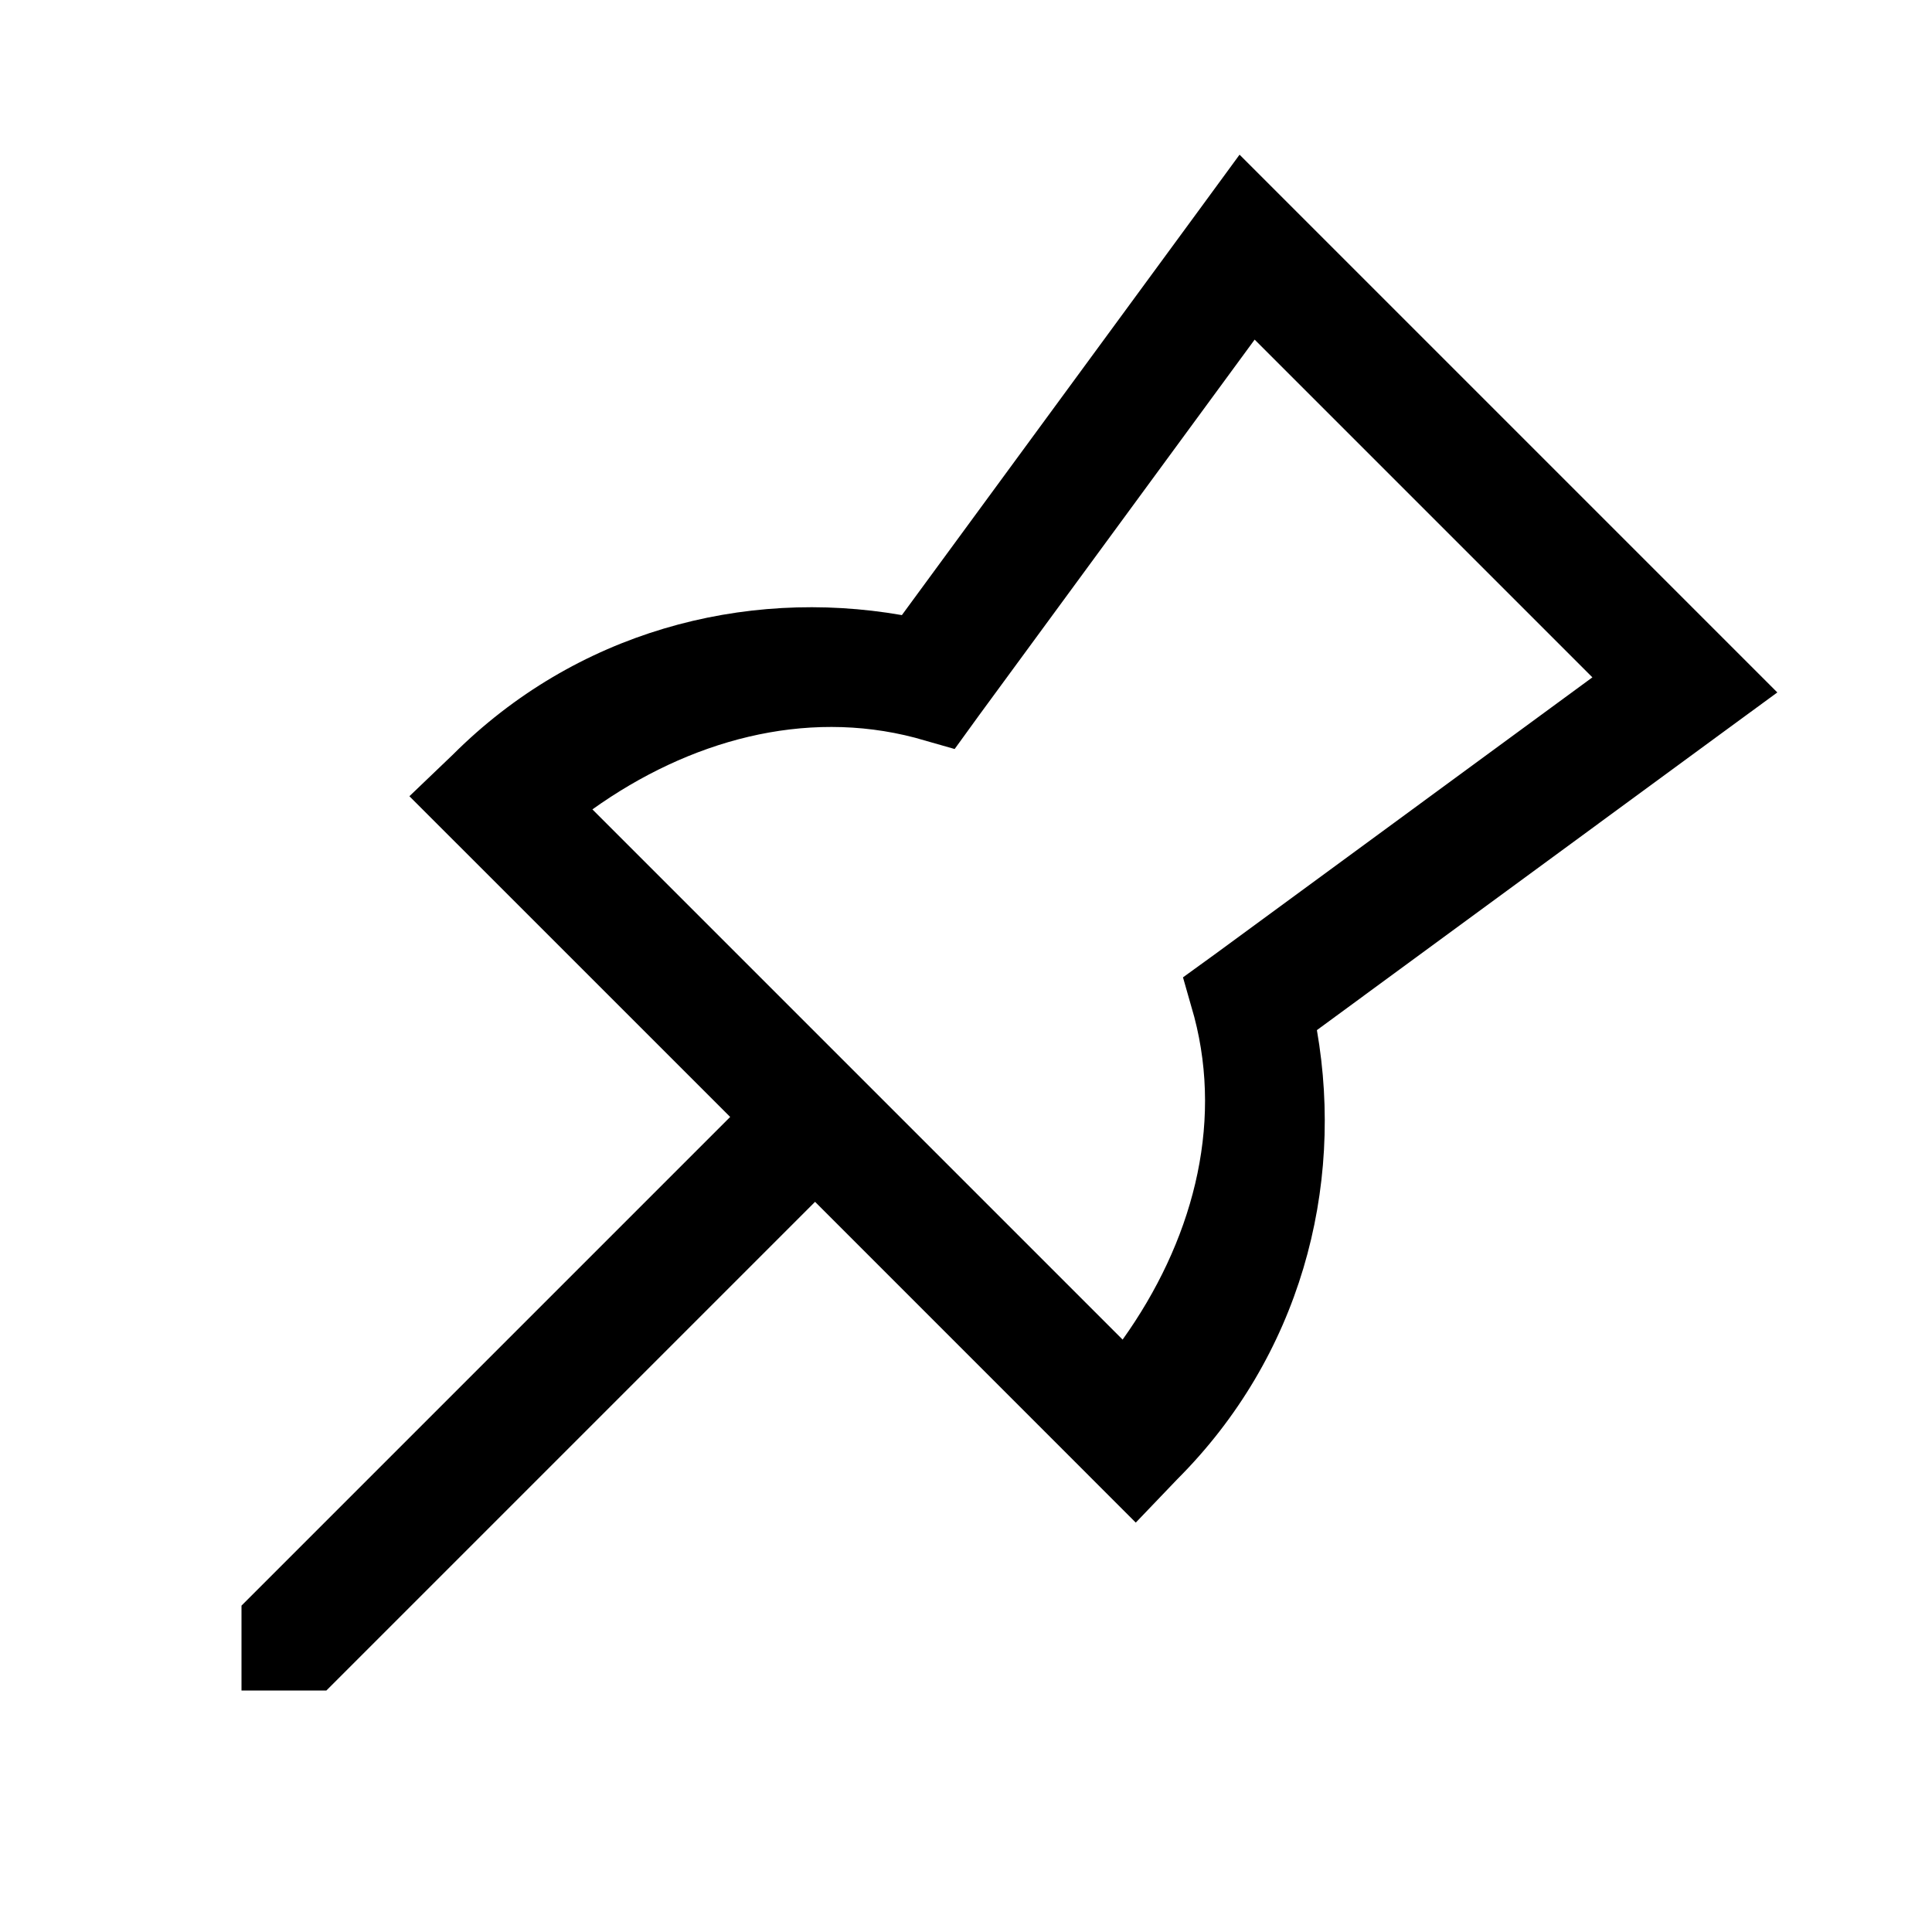
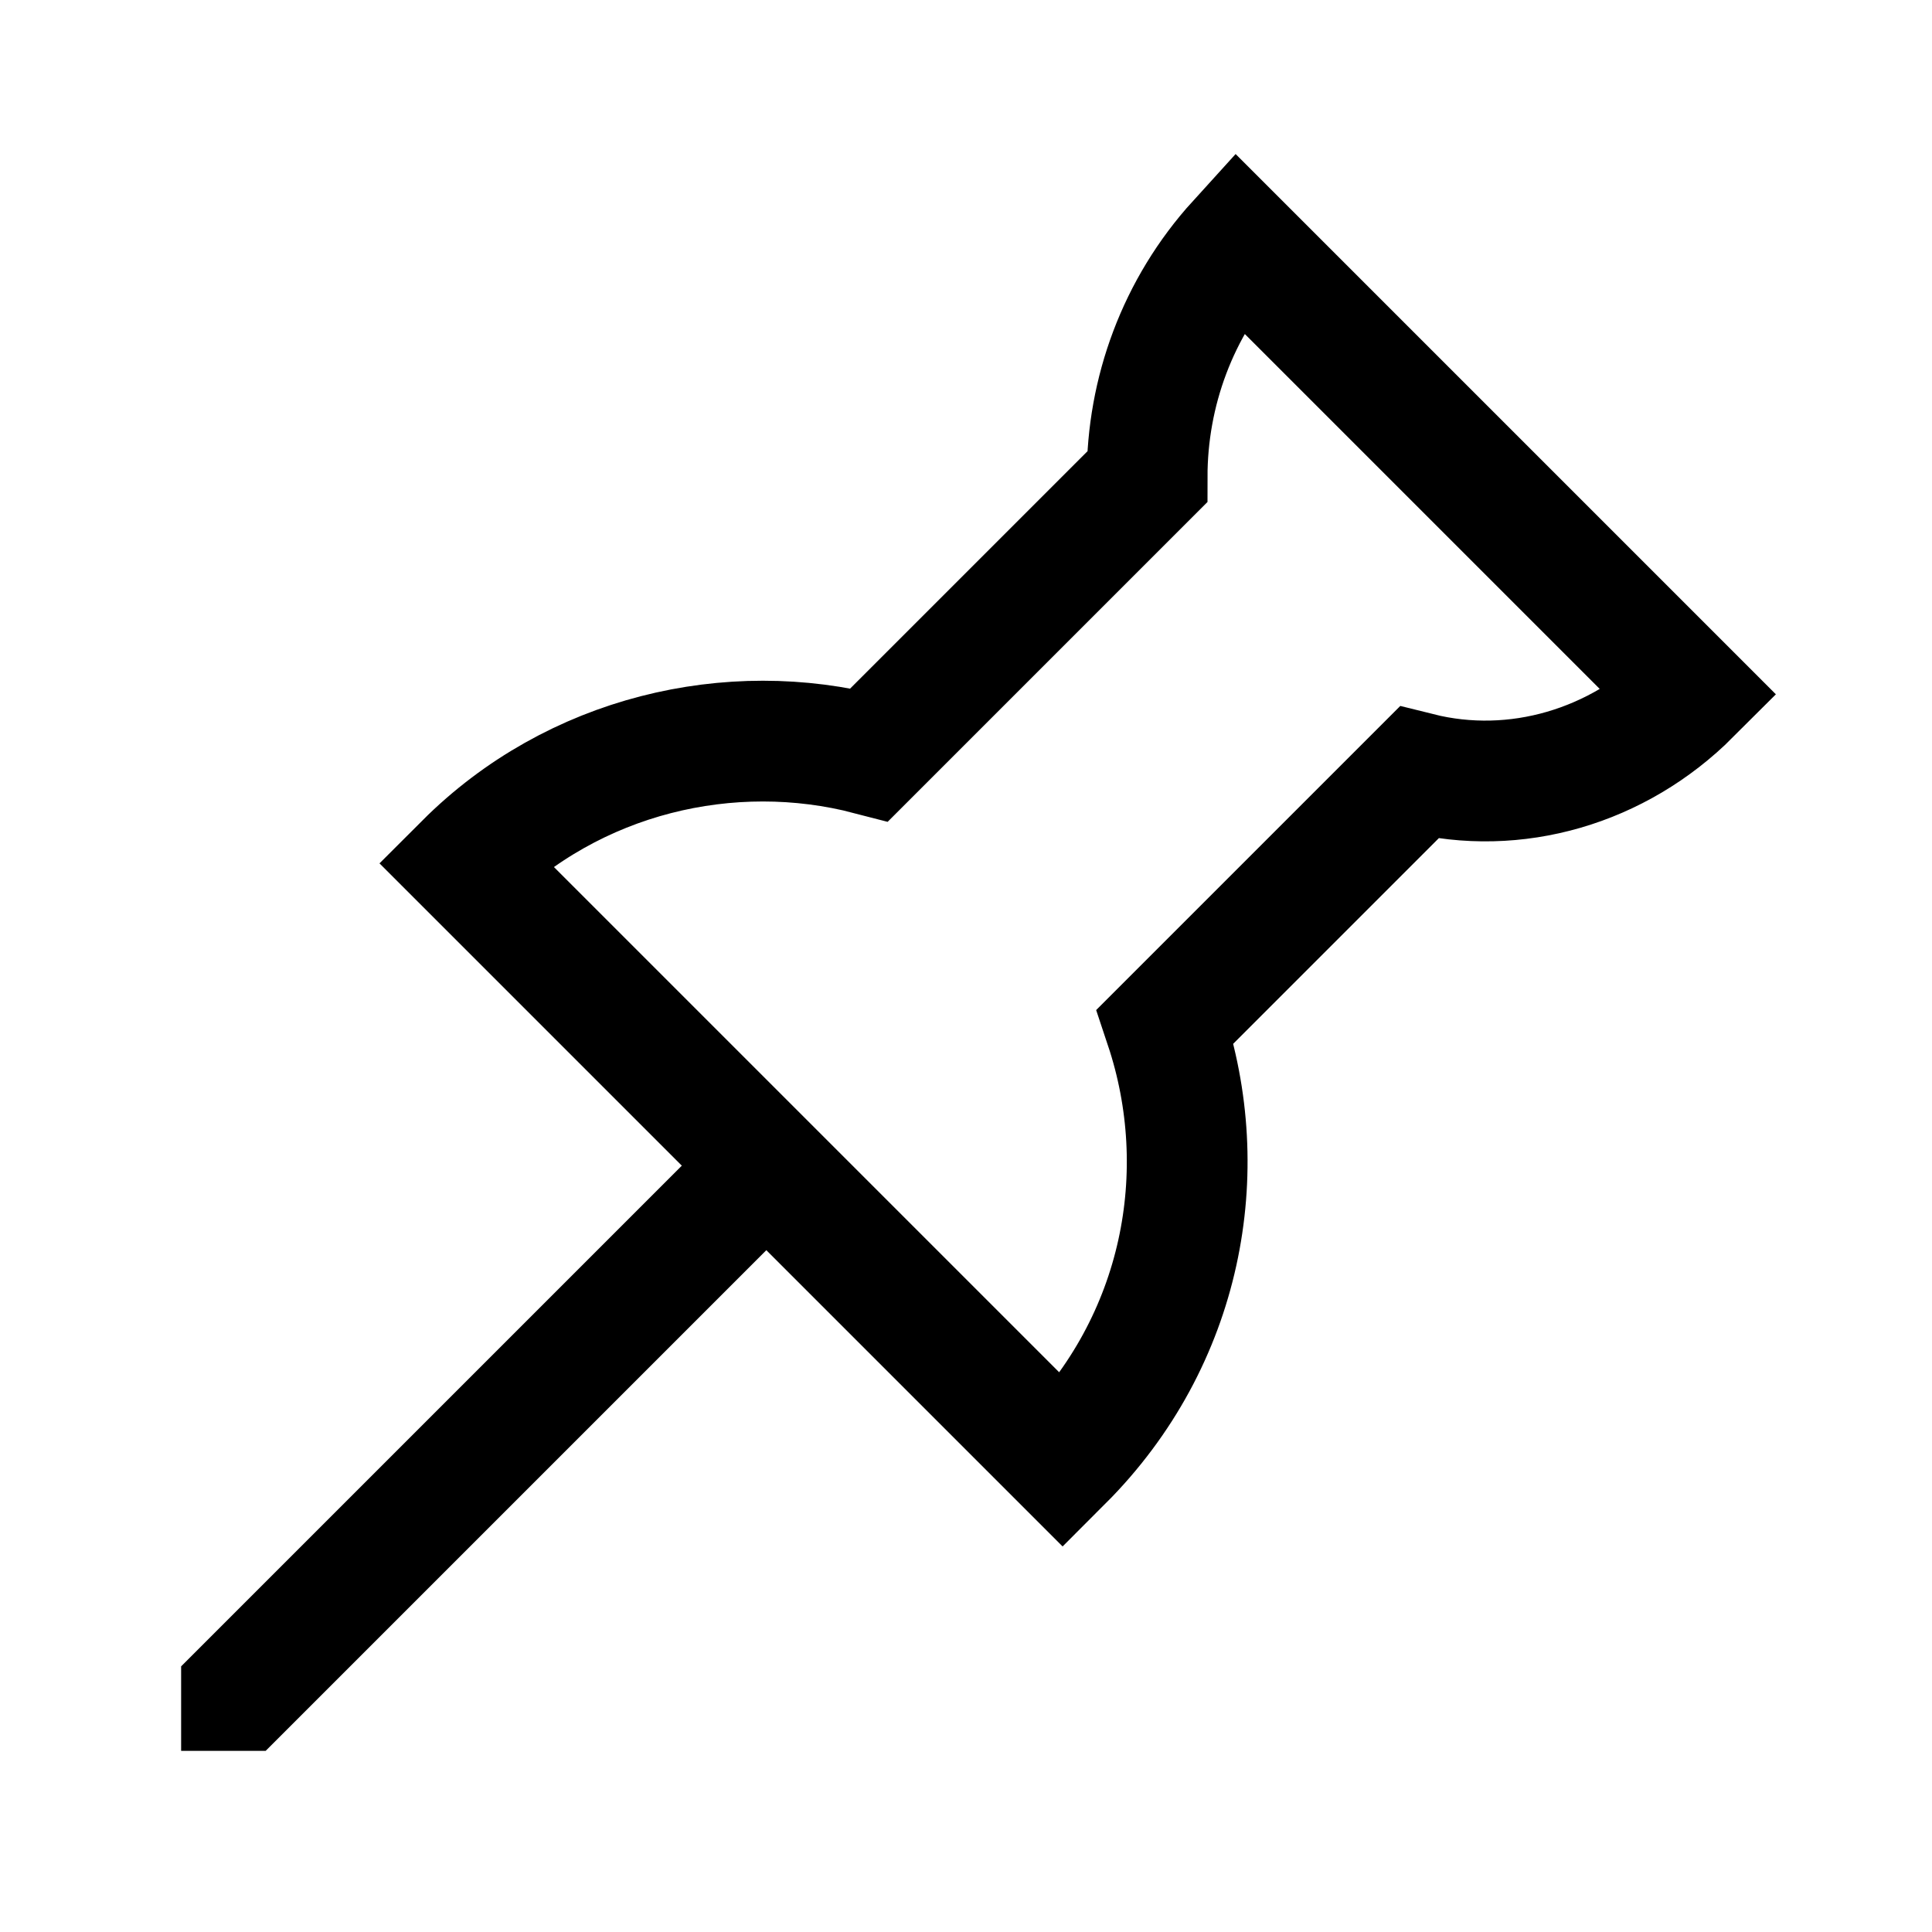
- <svg xmlns="http://www.w3.org/2000/svg" fill="#000000" width="800px" height="800px" viewBox="0 0 32 32">
-   <path d="M 20.531 2.562 L 19.844 3.5 L 14.938 10.188 C 12.309 9.73 9.527 10.473 7.5 12.5 L 6.781 13.188 L 12.094 18.5 L 4 26.594 L 4 28 L 5.406 28 L 13.5 19.906 L 18.812 25.219 L 19.5 24.5 C 21.527 22.473 22.27 19.691 21.812 17.062 L 28.5 12.156 L 29.438 11.469 Z M 20.781 5.625 L 26.375 11.219 L 20.156 15.781 L 19.594 16.188 L 19.781 16.844 C 20.262 18.676 19.738 20.586 18.594 22.188 L 9.812 13.406 C 11.414 12.262 13.324 11.738 15.156 12.219 L 15.812 12.406 L 16.219 11.844 Z" />
+ <svg xmlns="http://www.w3.org/2000/svg" version="1.1" id="Layer_1" viewBox="0 0 32 32" enable-background="new 0 0 32 32" xml:space="preserve">
+   <polygon points="13.4,20 12,18.6 3,27.6 3,29 4.4,29 " />
+   <path fill="none" stroke="#000000" stroke-width="2" stroke-miterlimit="10" d="M28,11.5L20.5,4C19.5,5.1,19,6.5,19,7.9l-4.6,4.6  c-2.3-0.6-4.9,0-6.7,1.8l9.9,9.9c2-2,2.5-4.8,1.7-7.2l4.2-4.2C25.1,13.2,26.8,12.7,28,11.5z" />
</svg>
